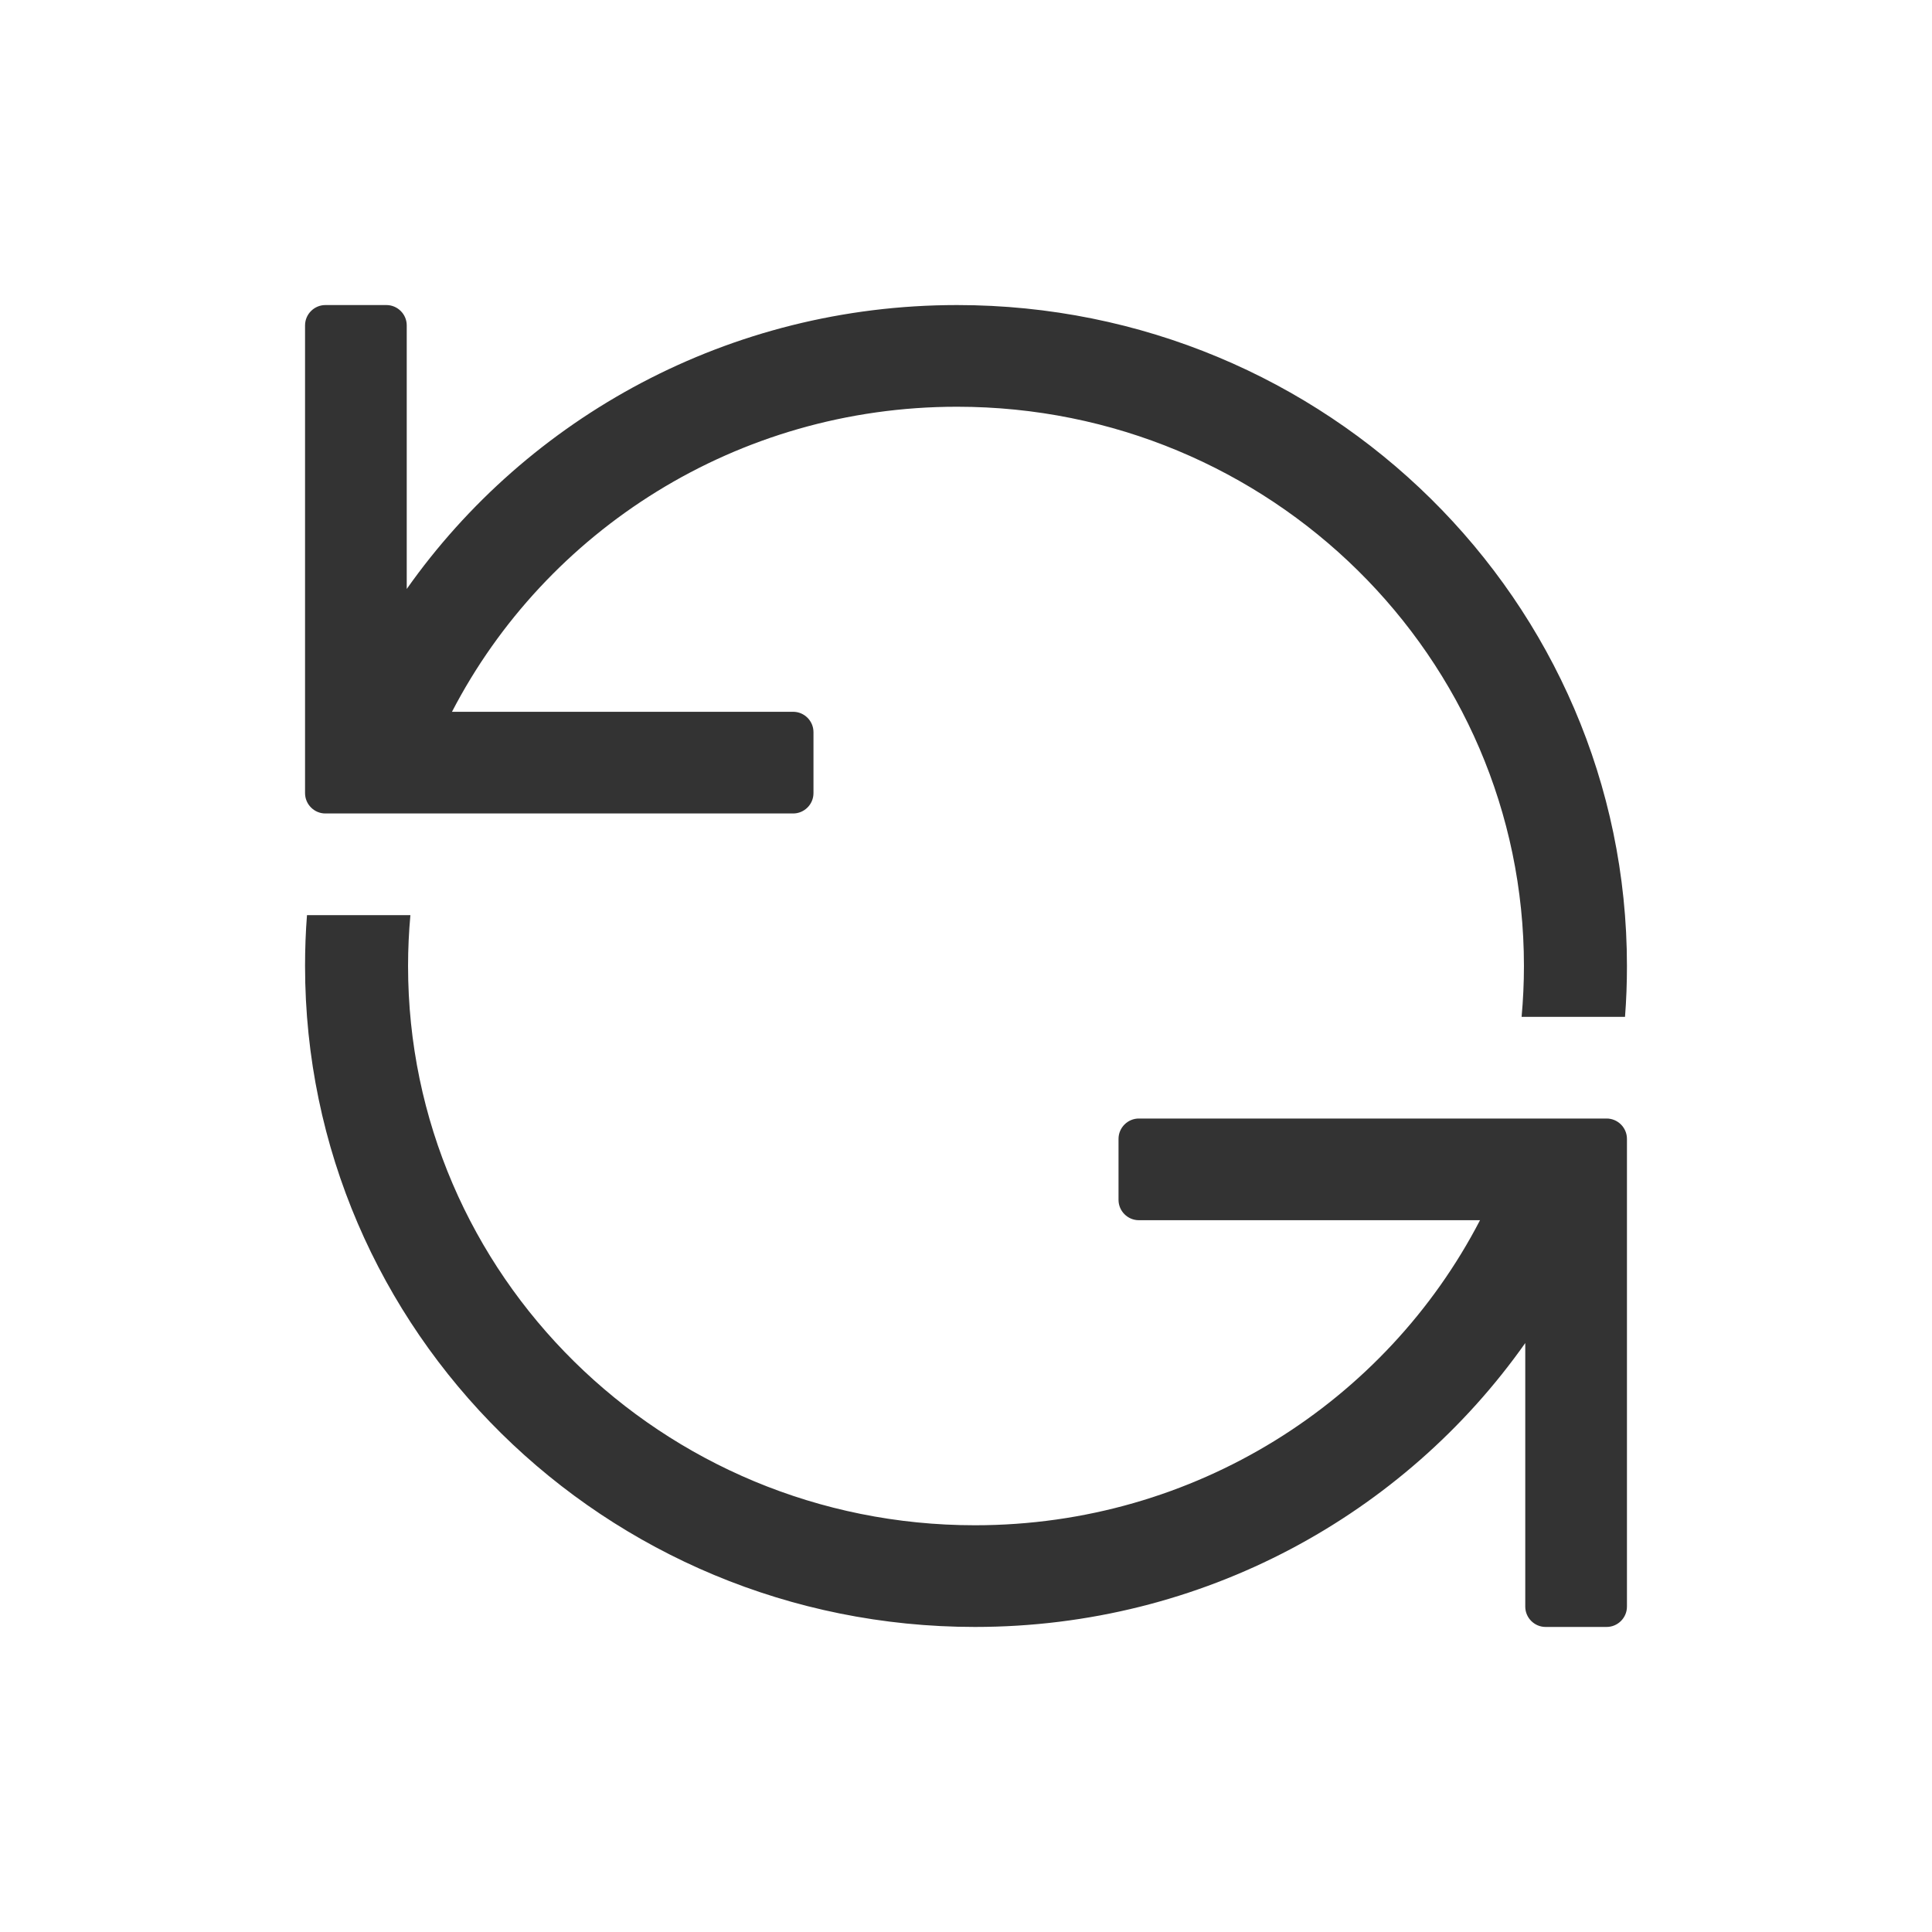
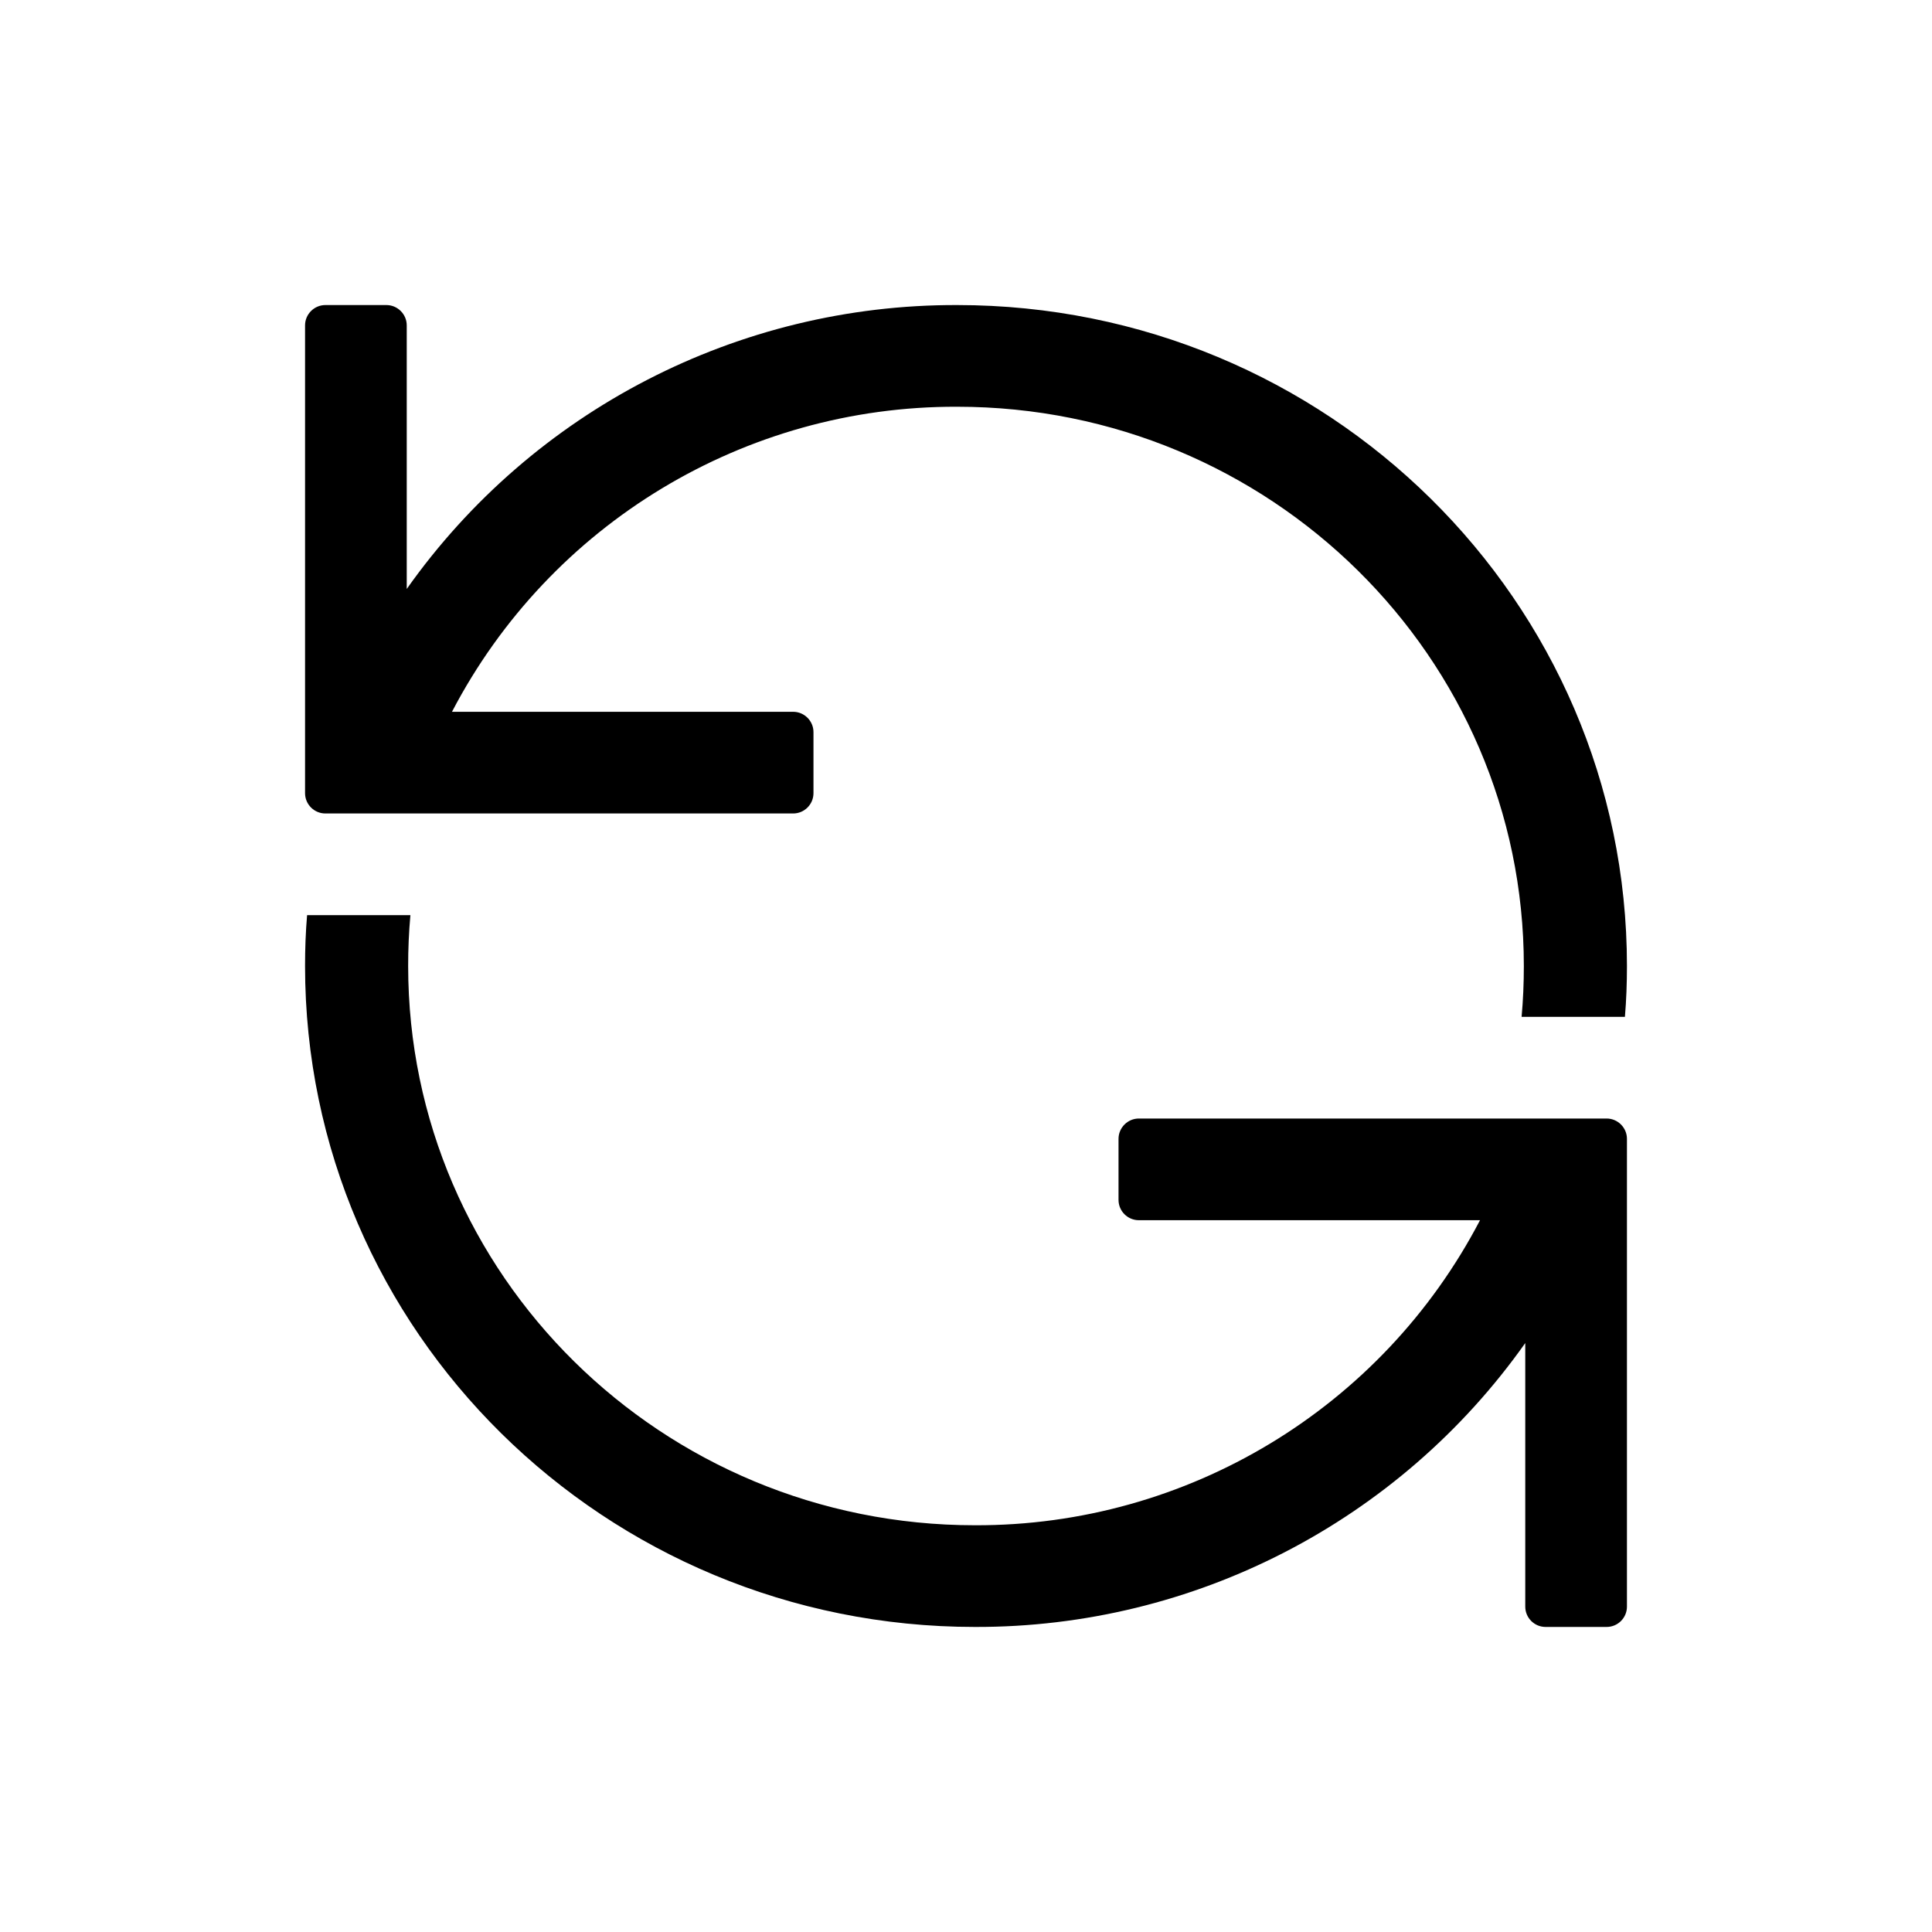
- <svg xmlns="http://www.w3.org/2000/svg" width="19" height="19">
-   <path fill="#333" d="M3 7.8V3.2c0-.11.09-.2.2-.2h.6c.11 0 .2.09.2.2v2.592C5.19 4.105 7.17 3 9.412 3 13.05 3 16 5.91 16 9.5c0 .168-.006.335-.019.5h-1.017c.015-.165.023-.331.023-.5 0-3.038-2.496-5.5-5.575-5.5-2.166 0-4.044 1.219-4.967 3H7.8c.11 0 .2.09.2.2v.6c0 .11-.09.2-.2.2H3.2c-.11 0-.2-.09-.2-.2zm13 3.4v4.6c0 .11-.09.2-.2.2h-.6c-.11 0-.2-.09-.2-.2v-2.592C13.81 14.895 11.83 16 9.588 16 5.95 16 3 13.09 3 9.5c0-.168.006-.335.019-.5h1.017c-.015.165-.023.331-.023.5 0 3.038 2.496 5.5 5.575 5.5 2.166 0 4.044-1.219 4.967-3H11.2c-.11 0-.2-.09-.2-.2v-.6c0-.11.09-.2.2-.2h4.6c.11 0 .2.09.2.2z" />
+ <svg xmlns="http://www.w3.org/2000/svg" xmlns:xlink="http://www.w3.org/1999/xlink" width="19" height="19" viewBox="0 0 19 19">
+   <defs>
+     <path id="replace-path" d="M3 7.8V3.2c0-.11.09-.2.2-.2h.6c.11 0 .2.09.2.2v2.592A6.607 6.607 0 0 1 9.412 3C13.05 3 16 5.91 16 9.5c0 .168-.006.335-.02.5h-1.016c.015-.165.022-.331.022-.5 0-3.038-2.495-5.5-5.574-5.5a5.583 5.583 0 0 0-4.967 3H7.8c.11 0 .2.09.2.2v.6a.2.2 0 0 1-.2.2H3.2a.2.2 0 0 1-.2-.2zm13 3.4v4.6a.2.2 0 0 1-.2.2h-.6a.2.2 0 0 1-.2-.2v-2.592A6.607 6.607 0 0 1 9.588 16C5.95 16 3 13.09 3 9.5c0-.168.006-.335.02-.5h1.016a5.496 5.496 0 0 0-.022.5c0 3.038 2.495 5.5 5.574 5.5a5.583 5.583 0 0 0 4.967-3H11.2a.2.2 0 0 1-.2-.2v-.6c0-.11.09-.2.2-.2h4.6c.11 0 .2.09.2.2z" />
+   </defs>
+   <g fill-rule="evenodd">
+     <mask id="replace-mask">
+       <use xlink:href="#replace-path" />
+     </mask>
+     <use fill-rule="nonzero" xlink:href="#replace-path" />
+     <g mask="url(#replace-mask)">
+       <path d="M1 1h17v17H1z" />
+     </g>
+   </g>
</svg>
